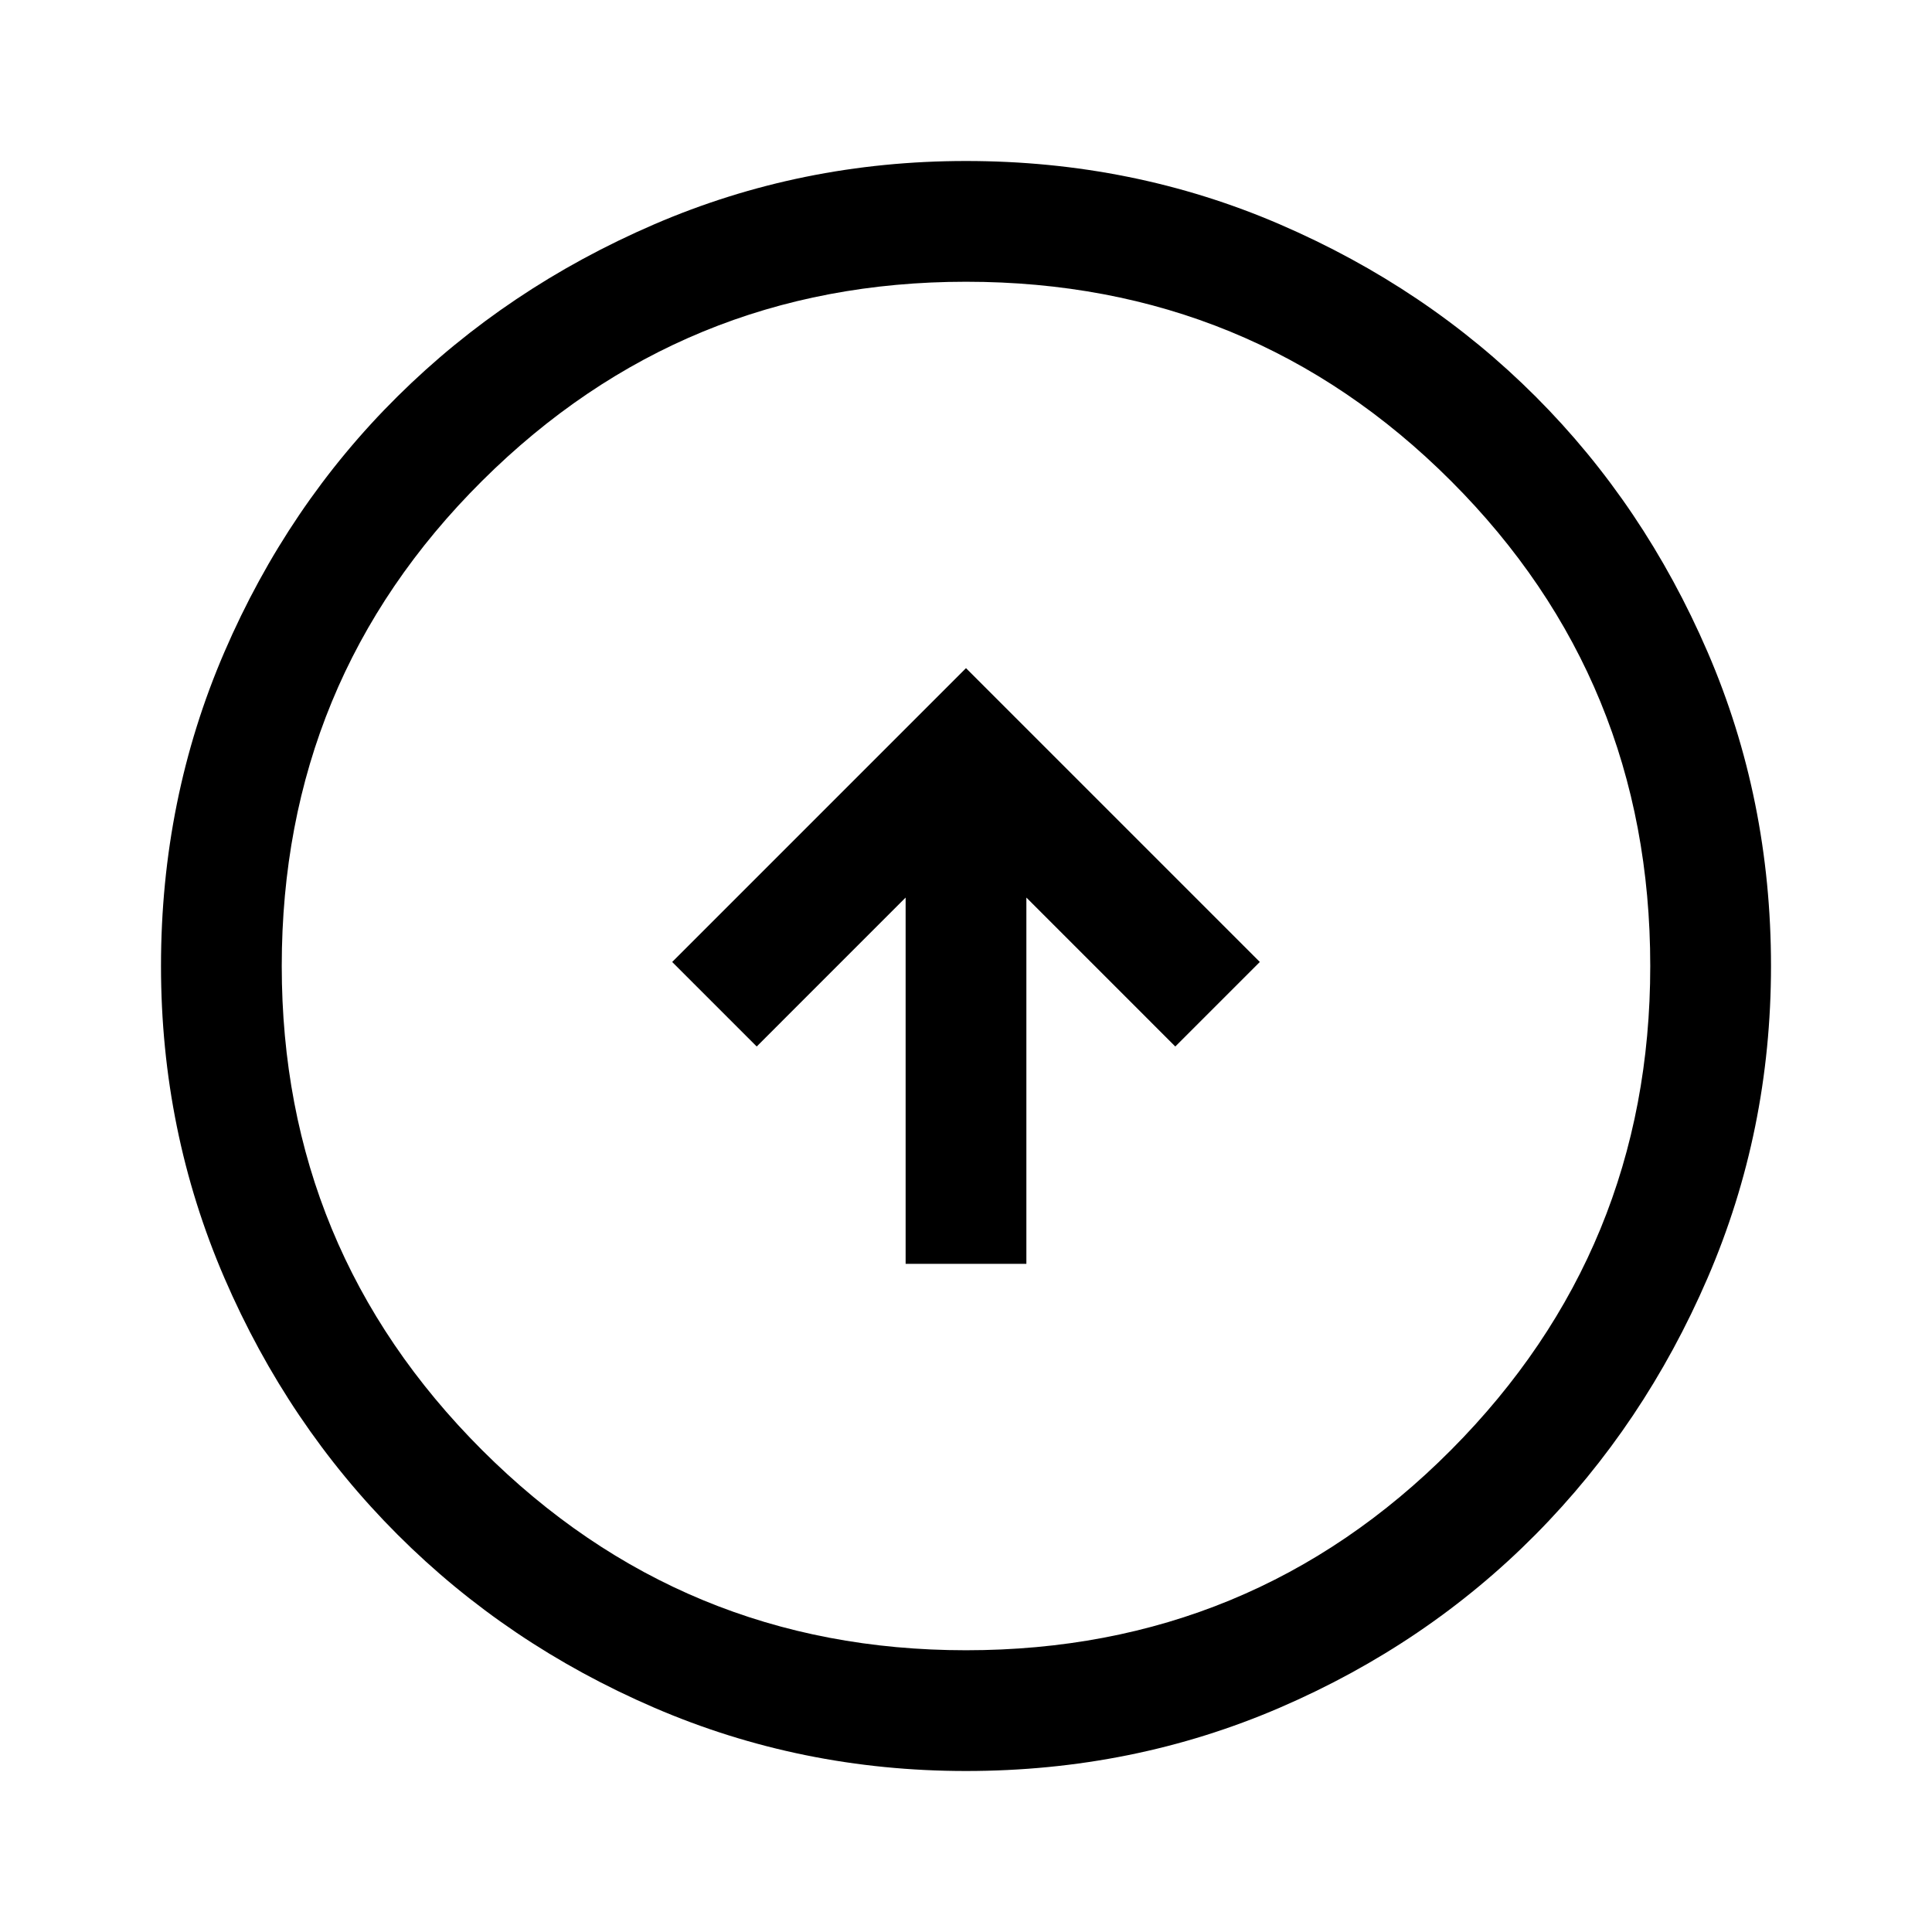
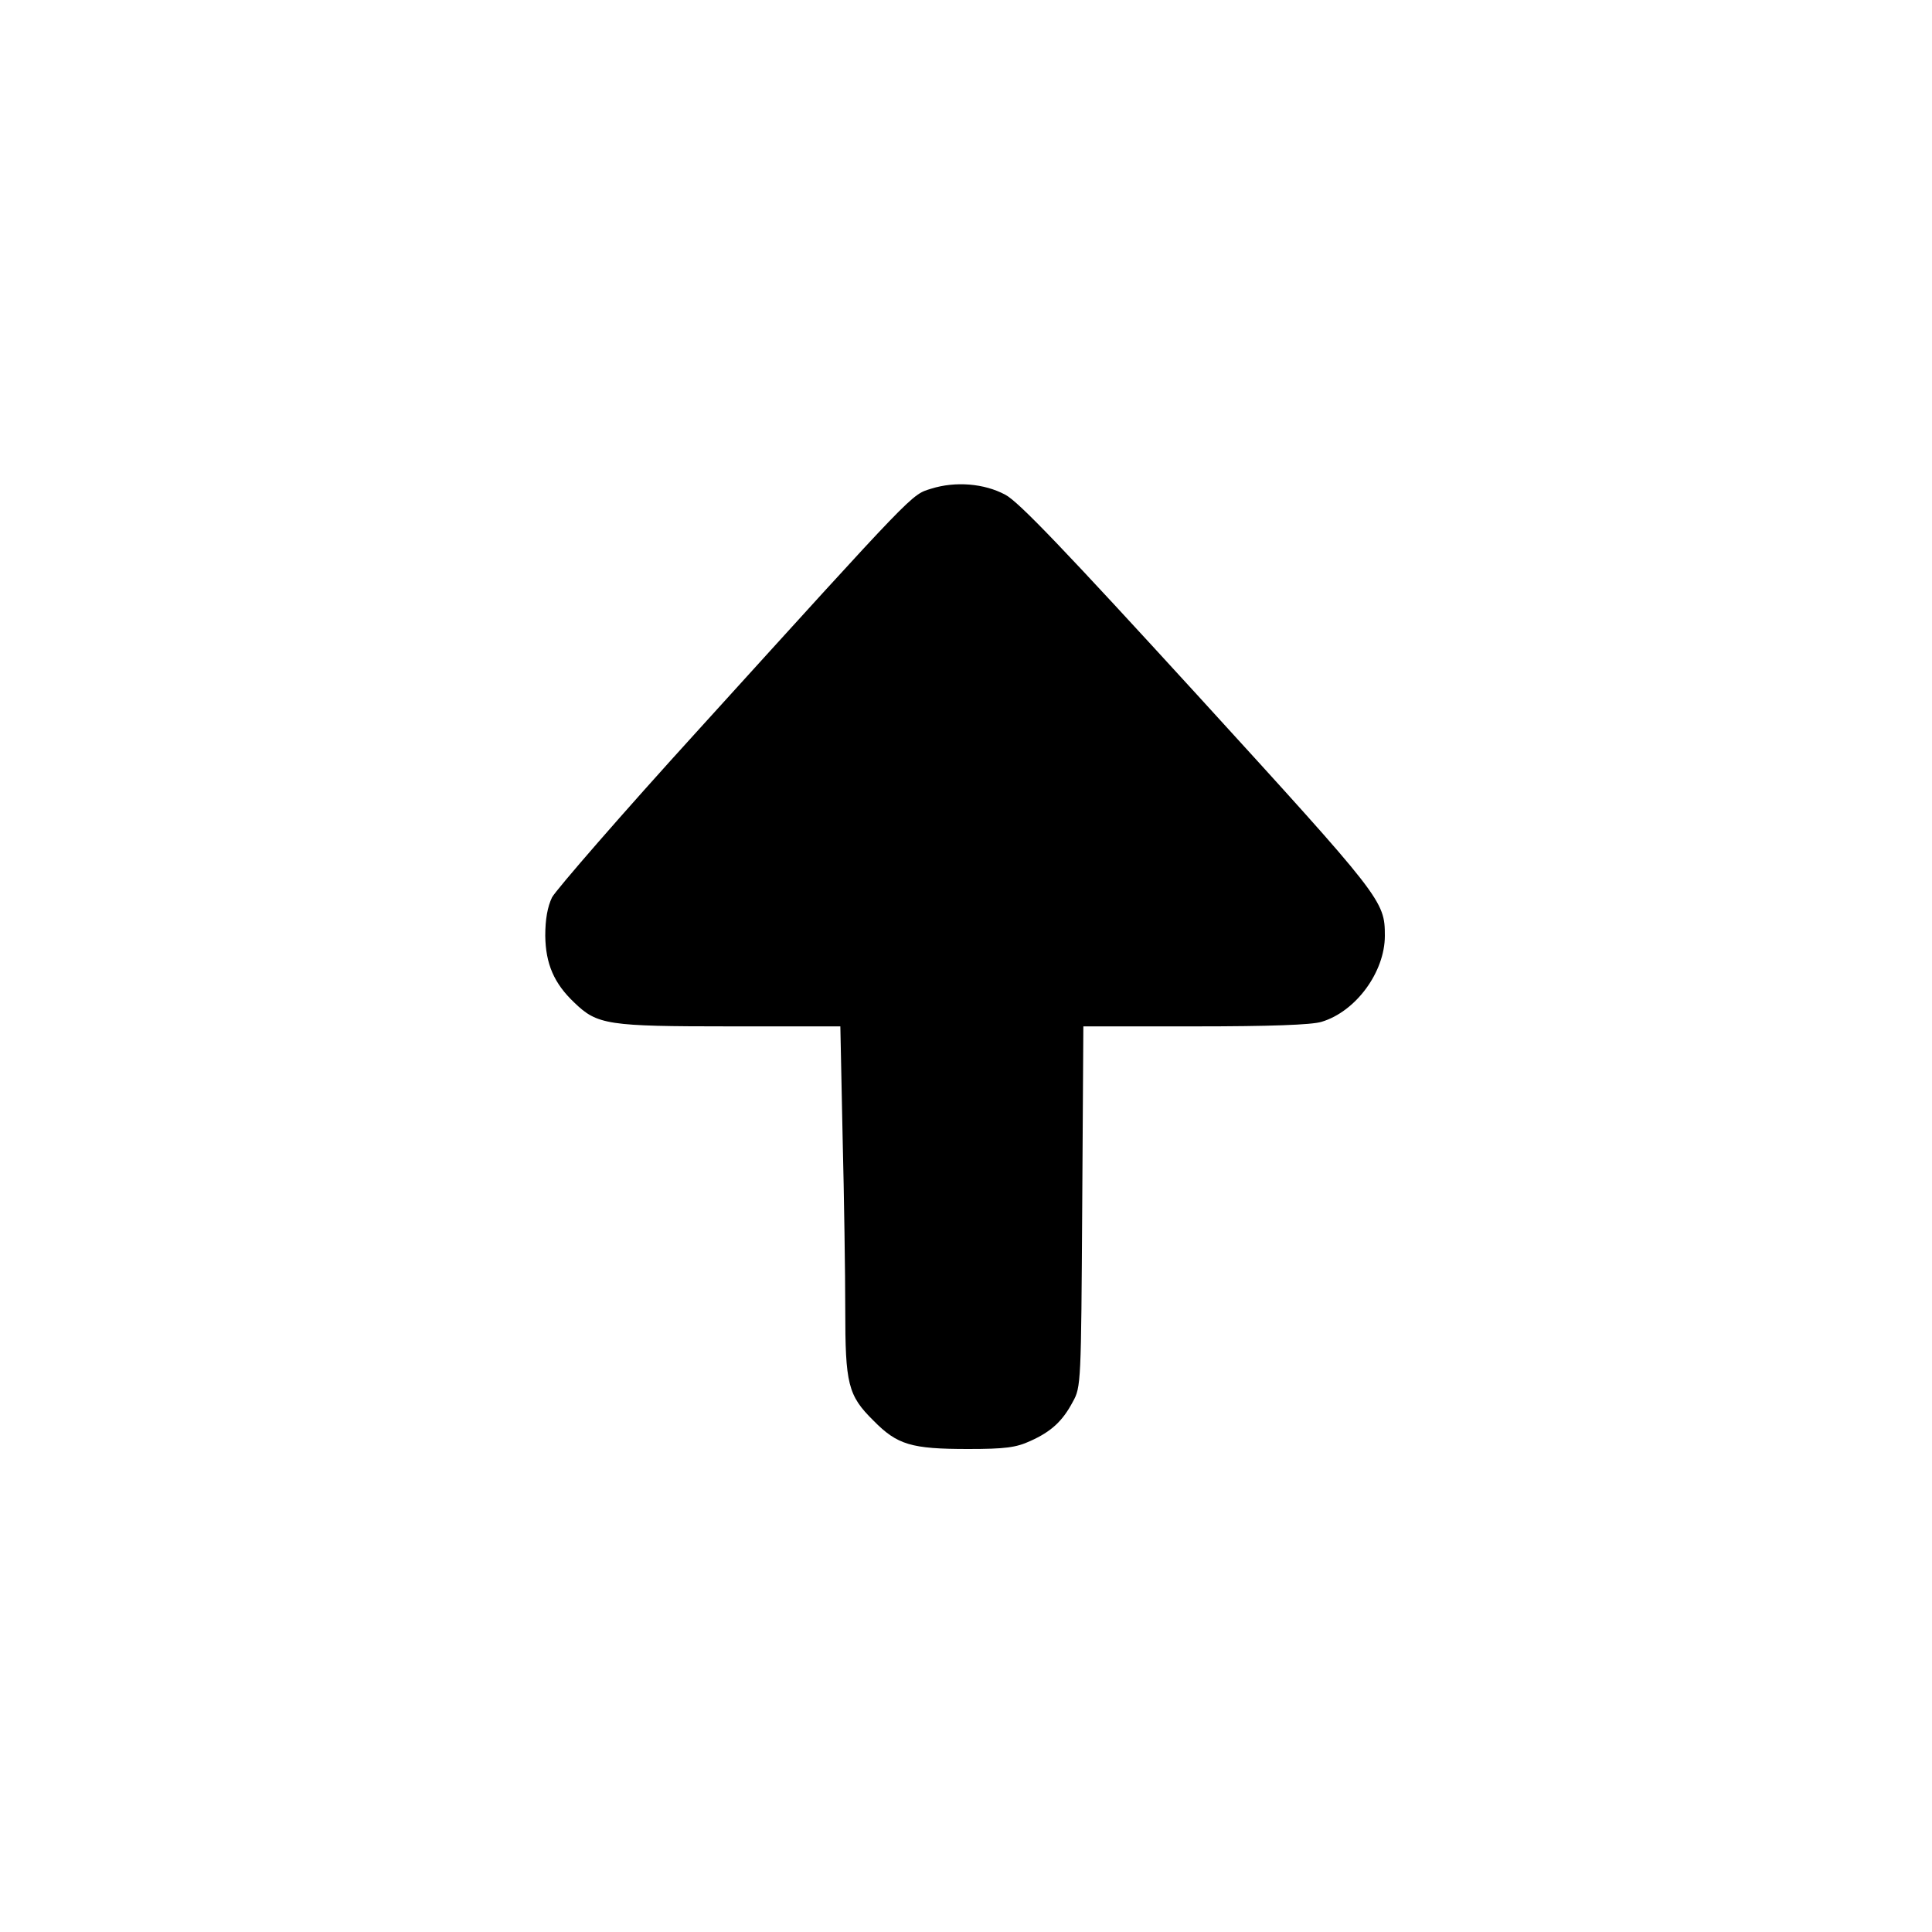
- <svg xmlns="http://www.w3.org/2000/svg" height="48" width="48">
-   <path d="M22.5 31.4h3v-9.1l3.7 3.7 2.1-2.1-7.3-7.3-7.3 7.3 2.1 2.1 3.7-3.7ZM24 44q-4.1 0-7.75-1.575-3.65-1.575-6.375-4.3-2.725-2.725-4.3-6.375Q4 28.1 4 24q0-4.15 1.575-7.8 1.575-3.65 4.3-6.35 2.725-2.7 6.375-4.275Q19.9 4 24 4q4.15 0 7.8 1.575 3.65 1.575 6.35 4.275 2.7 2.7 4.275 6.35Q44 19.85 44 24q0 4.1-1.575 7.75-1.575 3.65-4.275 6.375t-6.35 4.3Q28.15 44 24 44Zm0-3q7.1 0 12.05-4.975Q41 31.05 41 24q0-7.1-4.95-12.05Q31.1 7 24 7q-7.05 0-12.025 4.95Q7 16.9 7 24q0 7.05 4.975 12.025Q16.95 41 24 41Zm0-17Z" />
+ <svg xmlns="http://www.w3.org/2000/svg" version="1.0" width="512pt" height="512pt" viewBox="0 0 512 512" preserveAspectRatio="xMidYMid meet">
+   <g transform="translate(0,512) scale(0.1,-0.1)" fill="#000000" stroke="none">
+     <path d="M2468 3825 c-54 -17 -36 1 -616 -638 -204 -224 -378 -425 -389 -445 -12 -25 -18 -58 -18 -102 1 -74 23 -126 77 -177 61 -59 88 -63 413 -63 l292 0 6 -292 c4 -161 7 -367 7 -457 0 -199 7 -229 75 -296 63 -64 100 -75 251 -75 98 0 127 4 164 21 56 25 86 53 113 104 22 39 22 51 25 518 l3 477 296 0 c199 0 309 4 335 12 91 27 168 132 168 228 0 93 -6 100 -496 637 -351 384 -475 514 -510 532 -56 30 -132 36 -196 16z" />
+   </g>
</svg>
